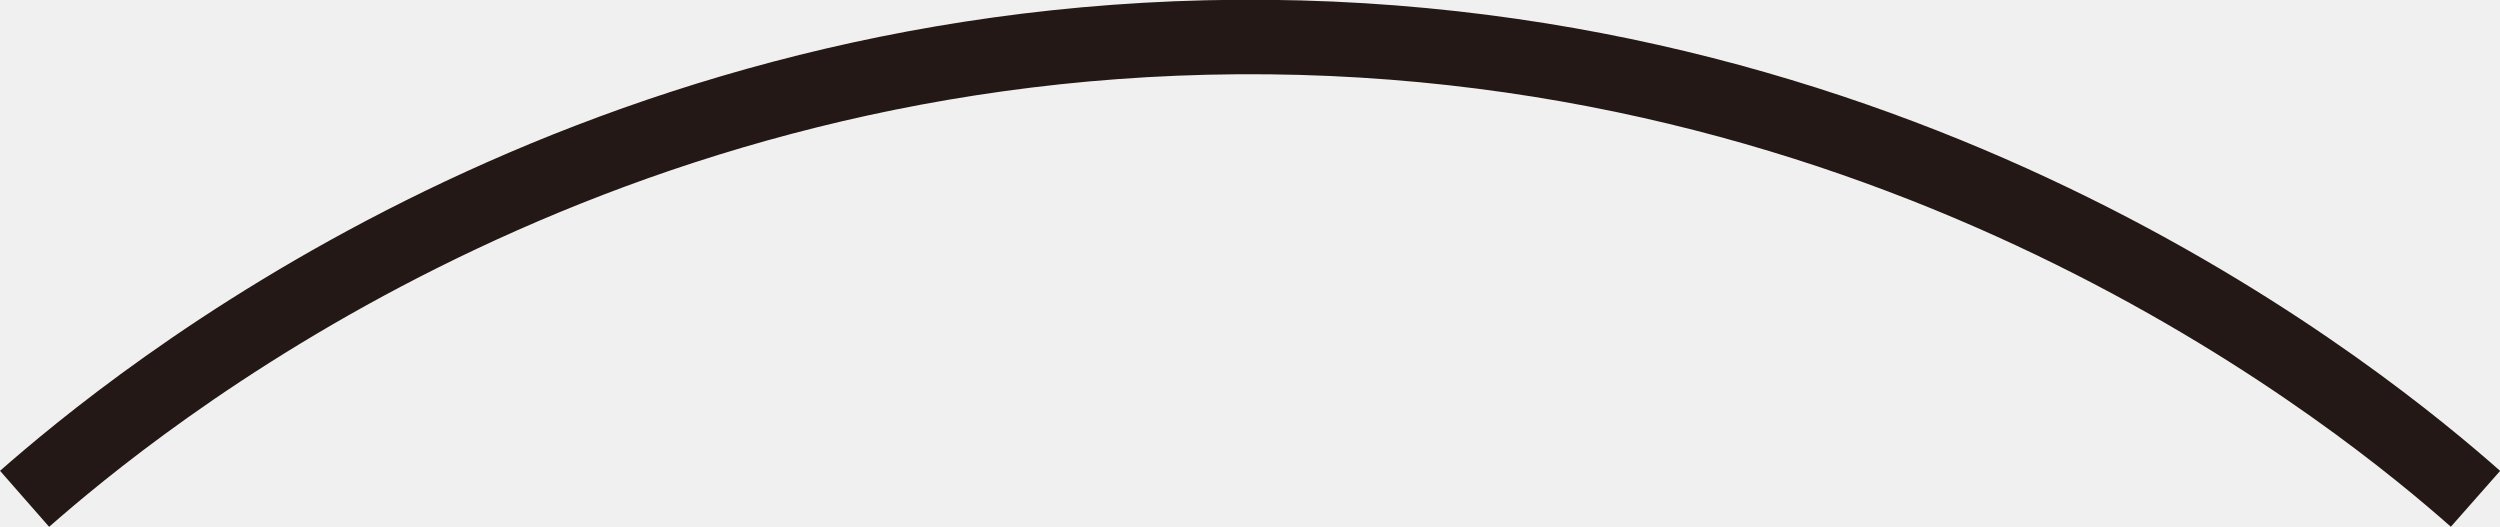
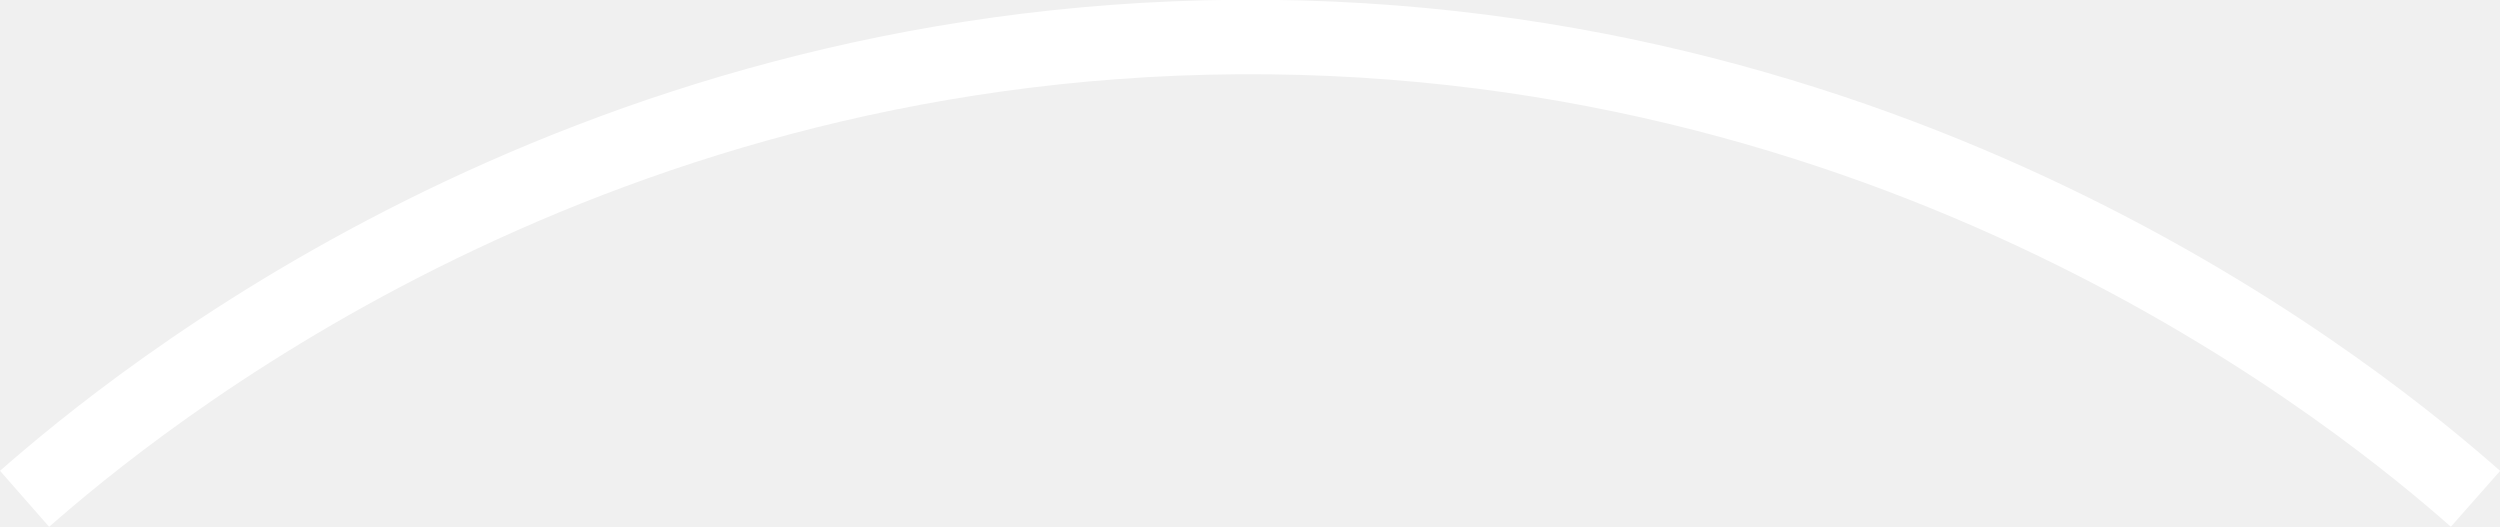
<svg xmlns="http://www.w3.org/2000/svg" id="图层_1" data-name="图层 1" viewBox="0 0 335.65 70.73">
  <defs>
-     <style>.cls-1{fill:none;stroke:#231815;stroke-miterlimit:10;stroke-width:10px;}</style>
+     <style>.cls-1{fill:none;stroke:#FFFFFF;stroke-miterlimit:10;stroke-width:10px;}</style>
  </defs>
  <path class="cls-1" d="M16.06,167.35c14.62-12.82,73.43-61.35,162.82-62,91.54-.62,152,49.44,166.24,62" transform="translate(-12.76 -100.38)" />
</svg>
